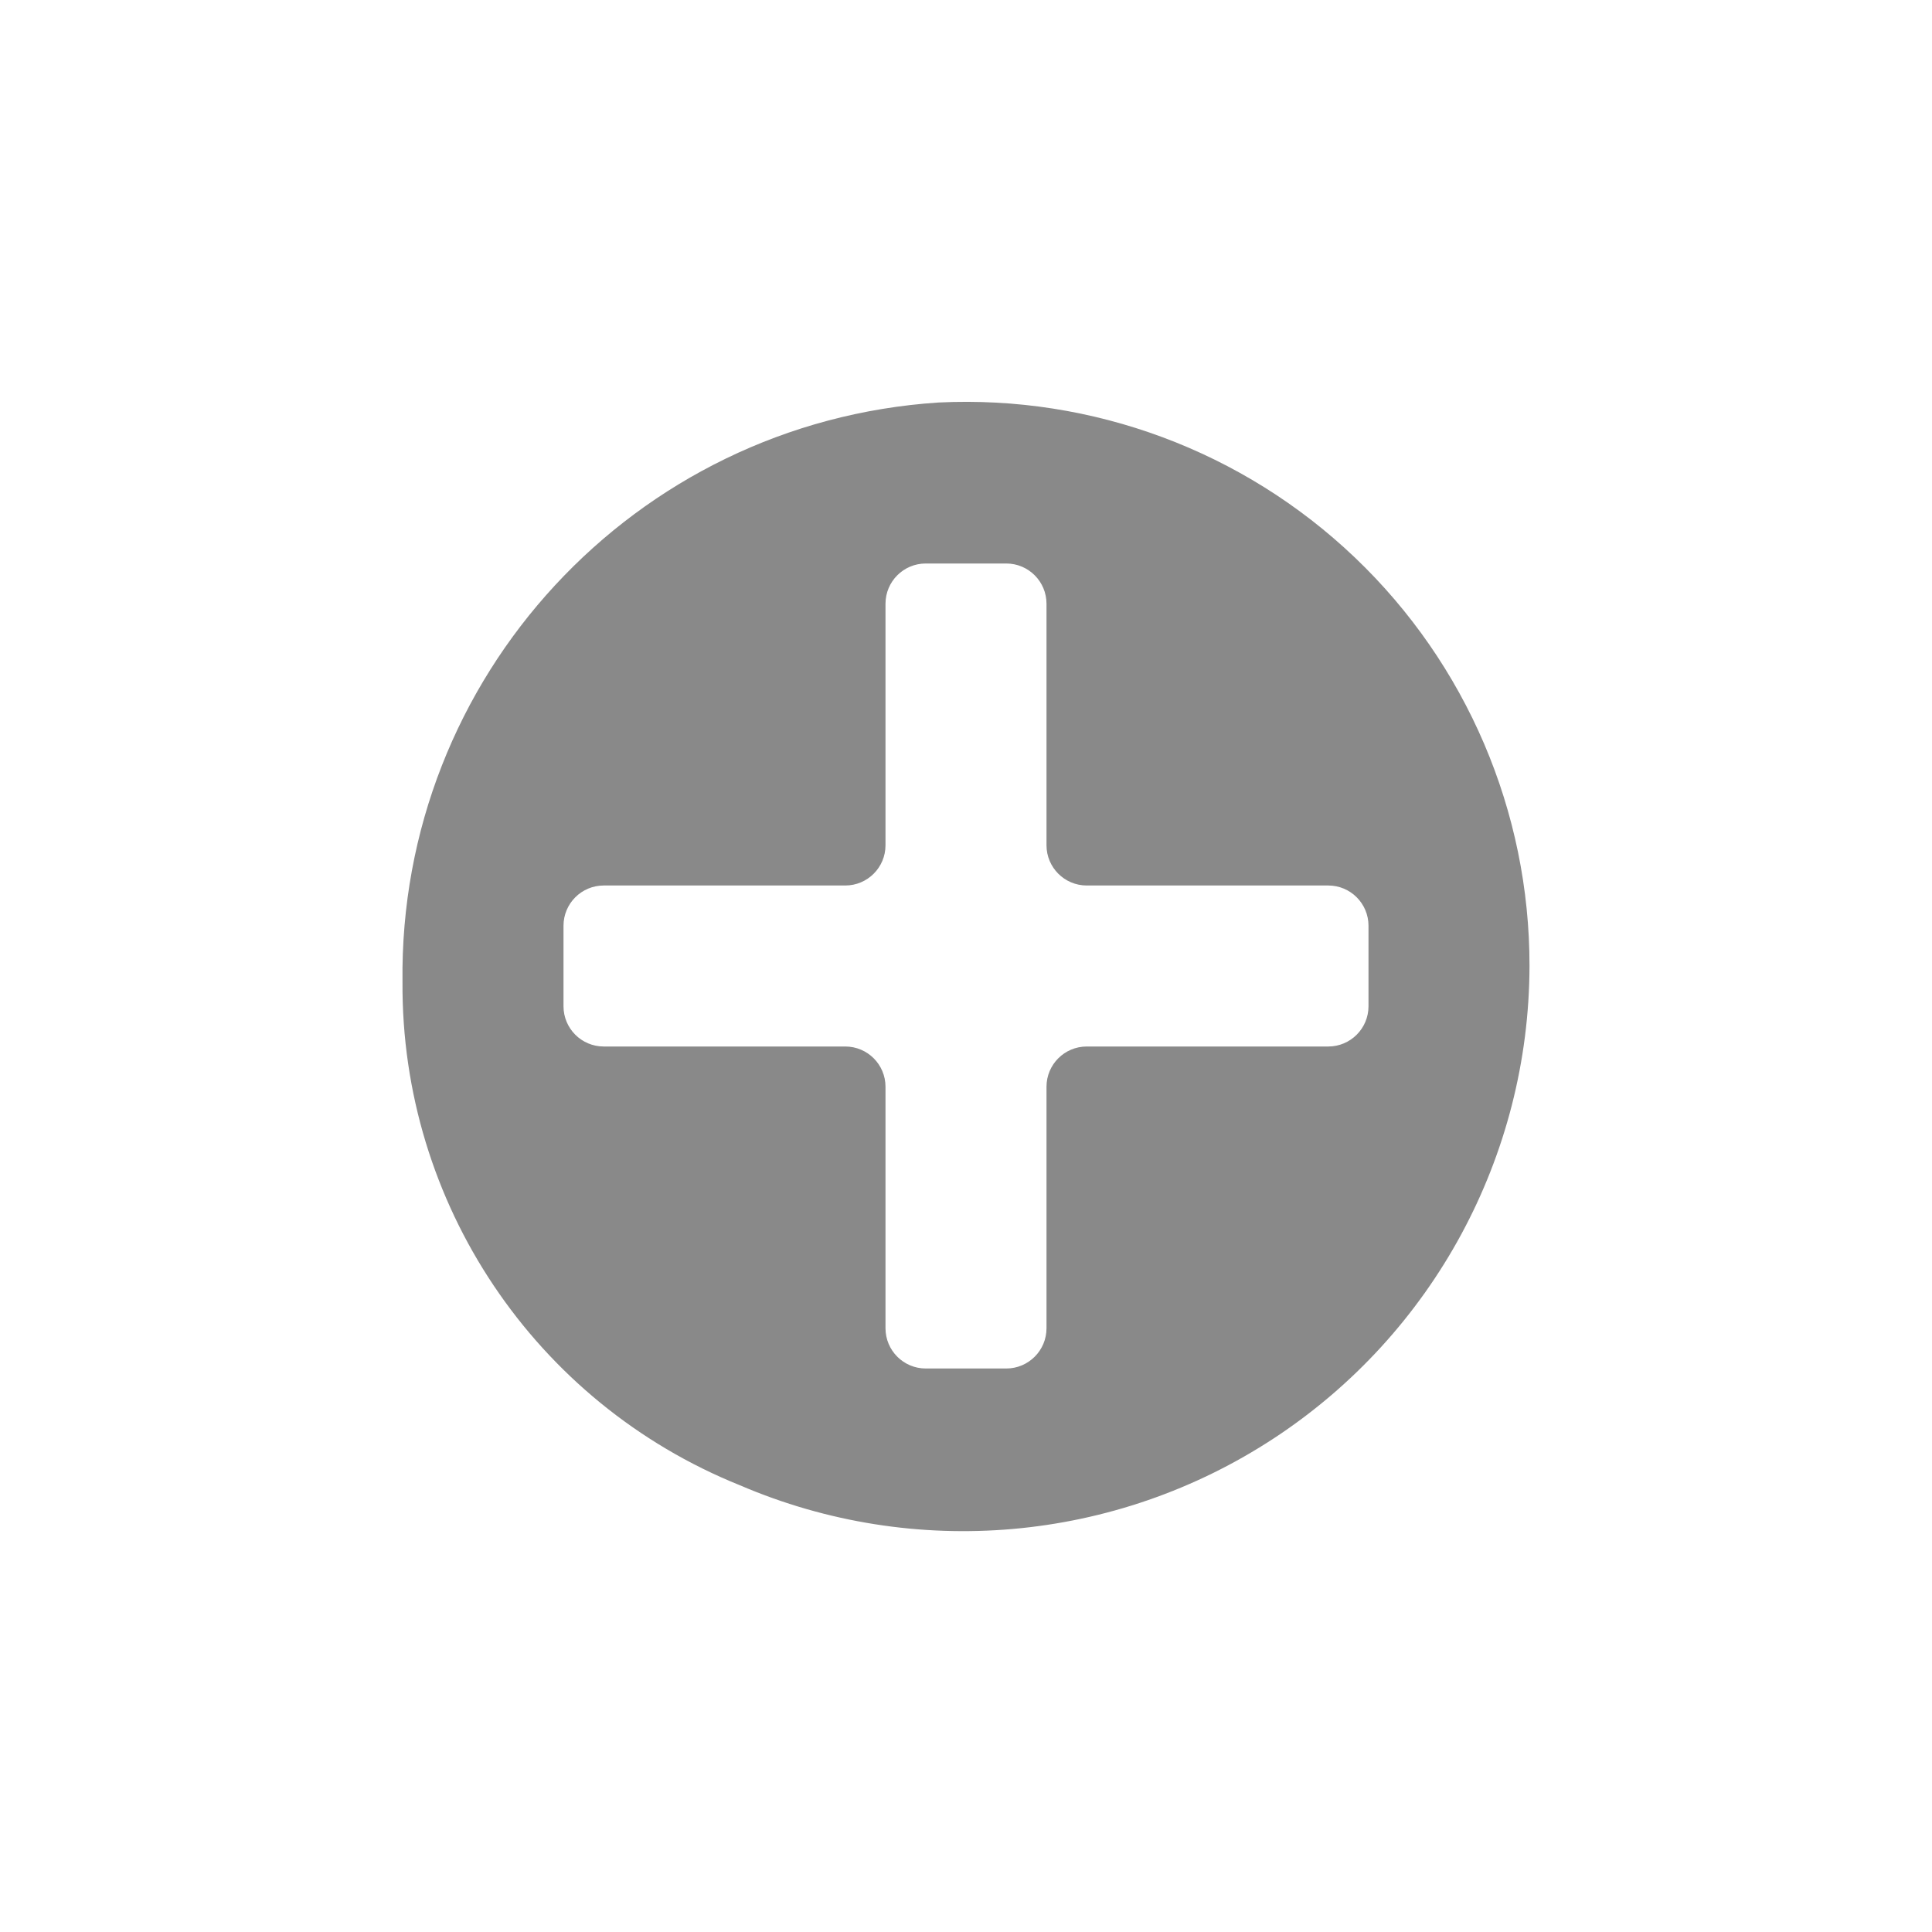
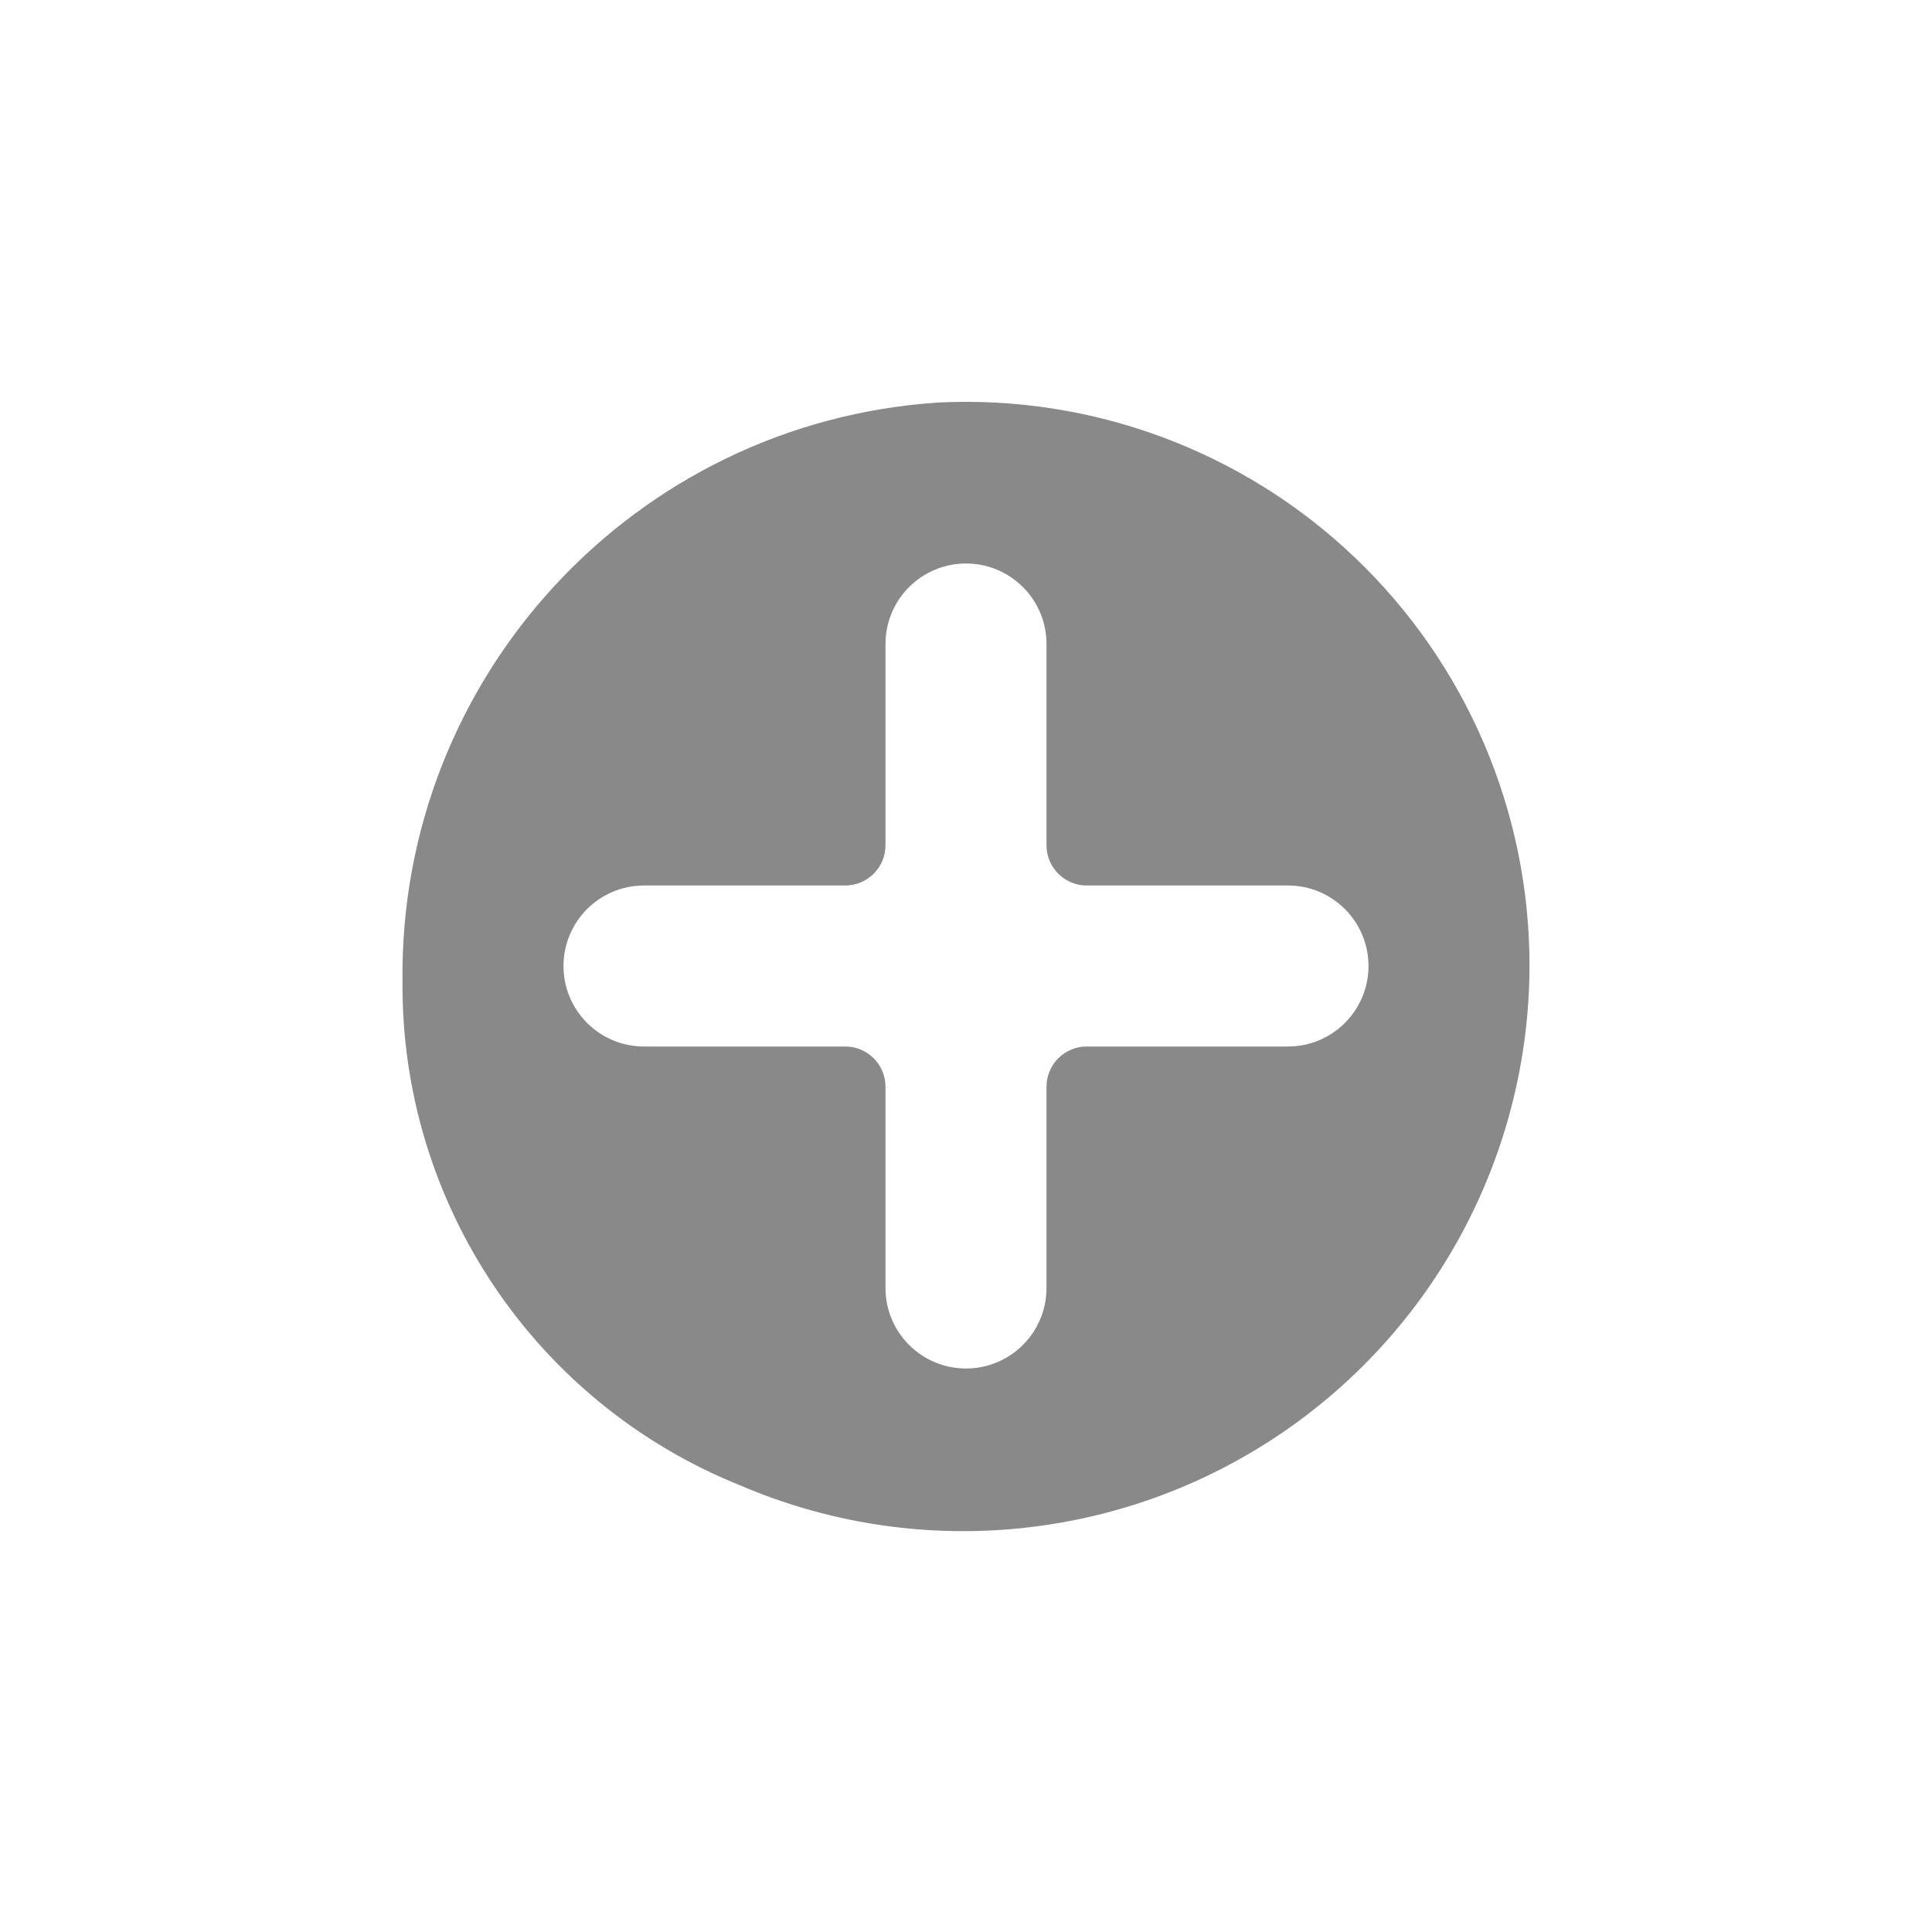
<svg xmlns="http://www.w3.org/2000/svg" id="レイヤー_1" data-name="レイヤー 1" viewBox="0 0 48 48">
  <defs>
    <style>.cls-1{fill:#898989;}</style>
  </defs>
-   <path class="cls-1" d="M23.32,10A14.25,14.25,0,0,0,10,24.4h0a13.38,13.38,0,0,0,8.38,12.5A14.07,14.07,0,0,0,38,24h0A14,14,0,0,0,23.32,10ZM34,25a1,1,0,0,1-1,1H27a1,1,0,0,0-1,1v6a1,1,0,0,1-1,1H23a1,1,0,0,1-1-1V27a1,1,0,0,0-1-1H15a1,1,0,0,1-1-1V23a1,1,0,0,1,1-1h6a1,1,0,0,0,1-1V15a1,1,0,0,1,1-1h2a1,1,0,0,1,1,1v6a1,1,0,0,0,1,1h6a1,1,0,0,1,1,1Z" />
+   <path class="cls-1" d="M23.32,10A14.25,14.25,0,0,0,10,24.4h0a13.38,13.38,0,0,0,8.38,12.5A14.07,14.07,0,0,0,38,24h0A14,14,0,0,0,23.32,10ZM34,24a2,2,0,0,1-2,2H27a1,1,0,0,0-1,1v5a2,2,0,0,1-2,2h0a2,2,0,0,1-2-2V27a1,1,0,0,0-1-1H16a2,2,0,0,1-2-2h0a2,2,0,0,1,2-2h5a1,1,0,0,0,1-1V16a2,2,0,0,1,2-2h0a2,2,0,0,1,2,2v5a1,1,0,0,0,1,1h5a2,2,0,0,1,2,2Z" />
</svg>
